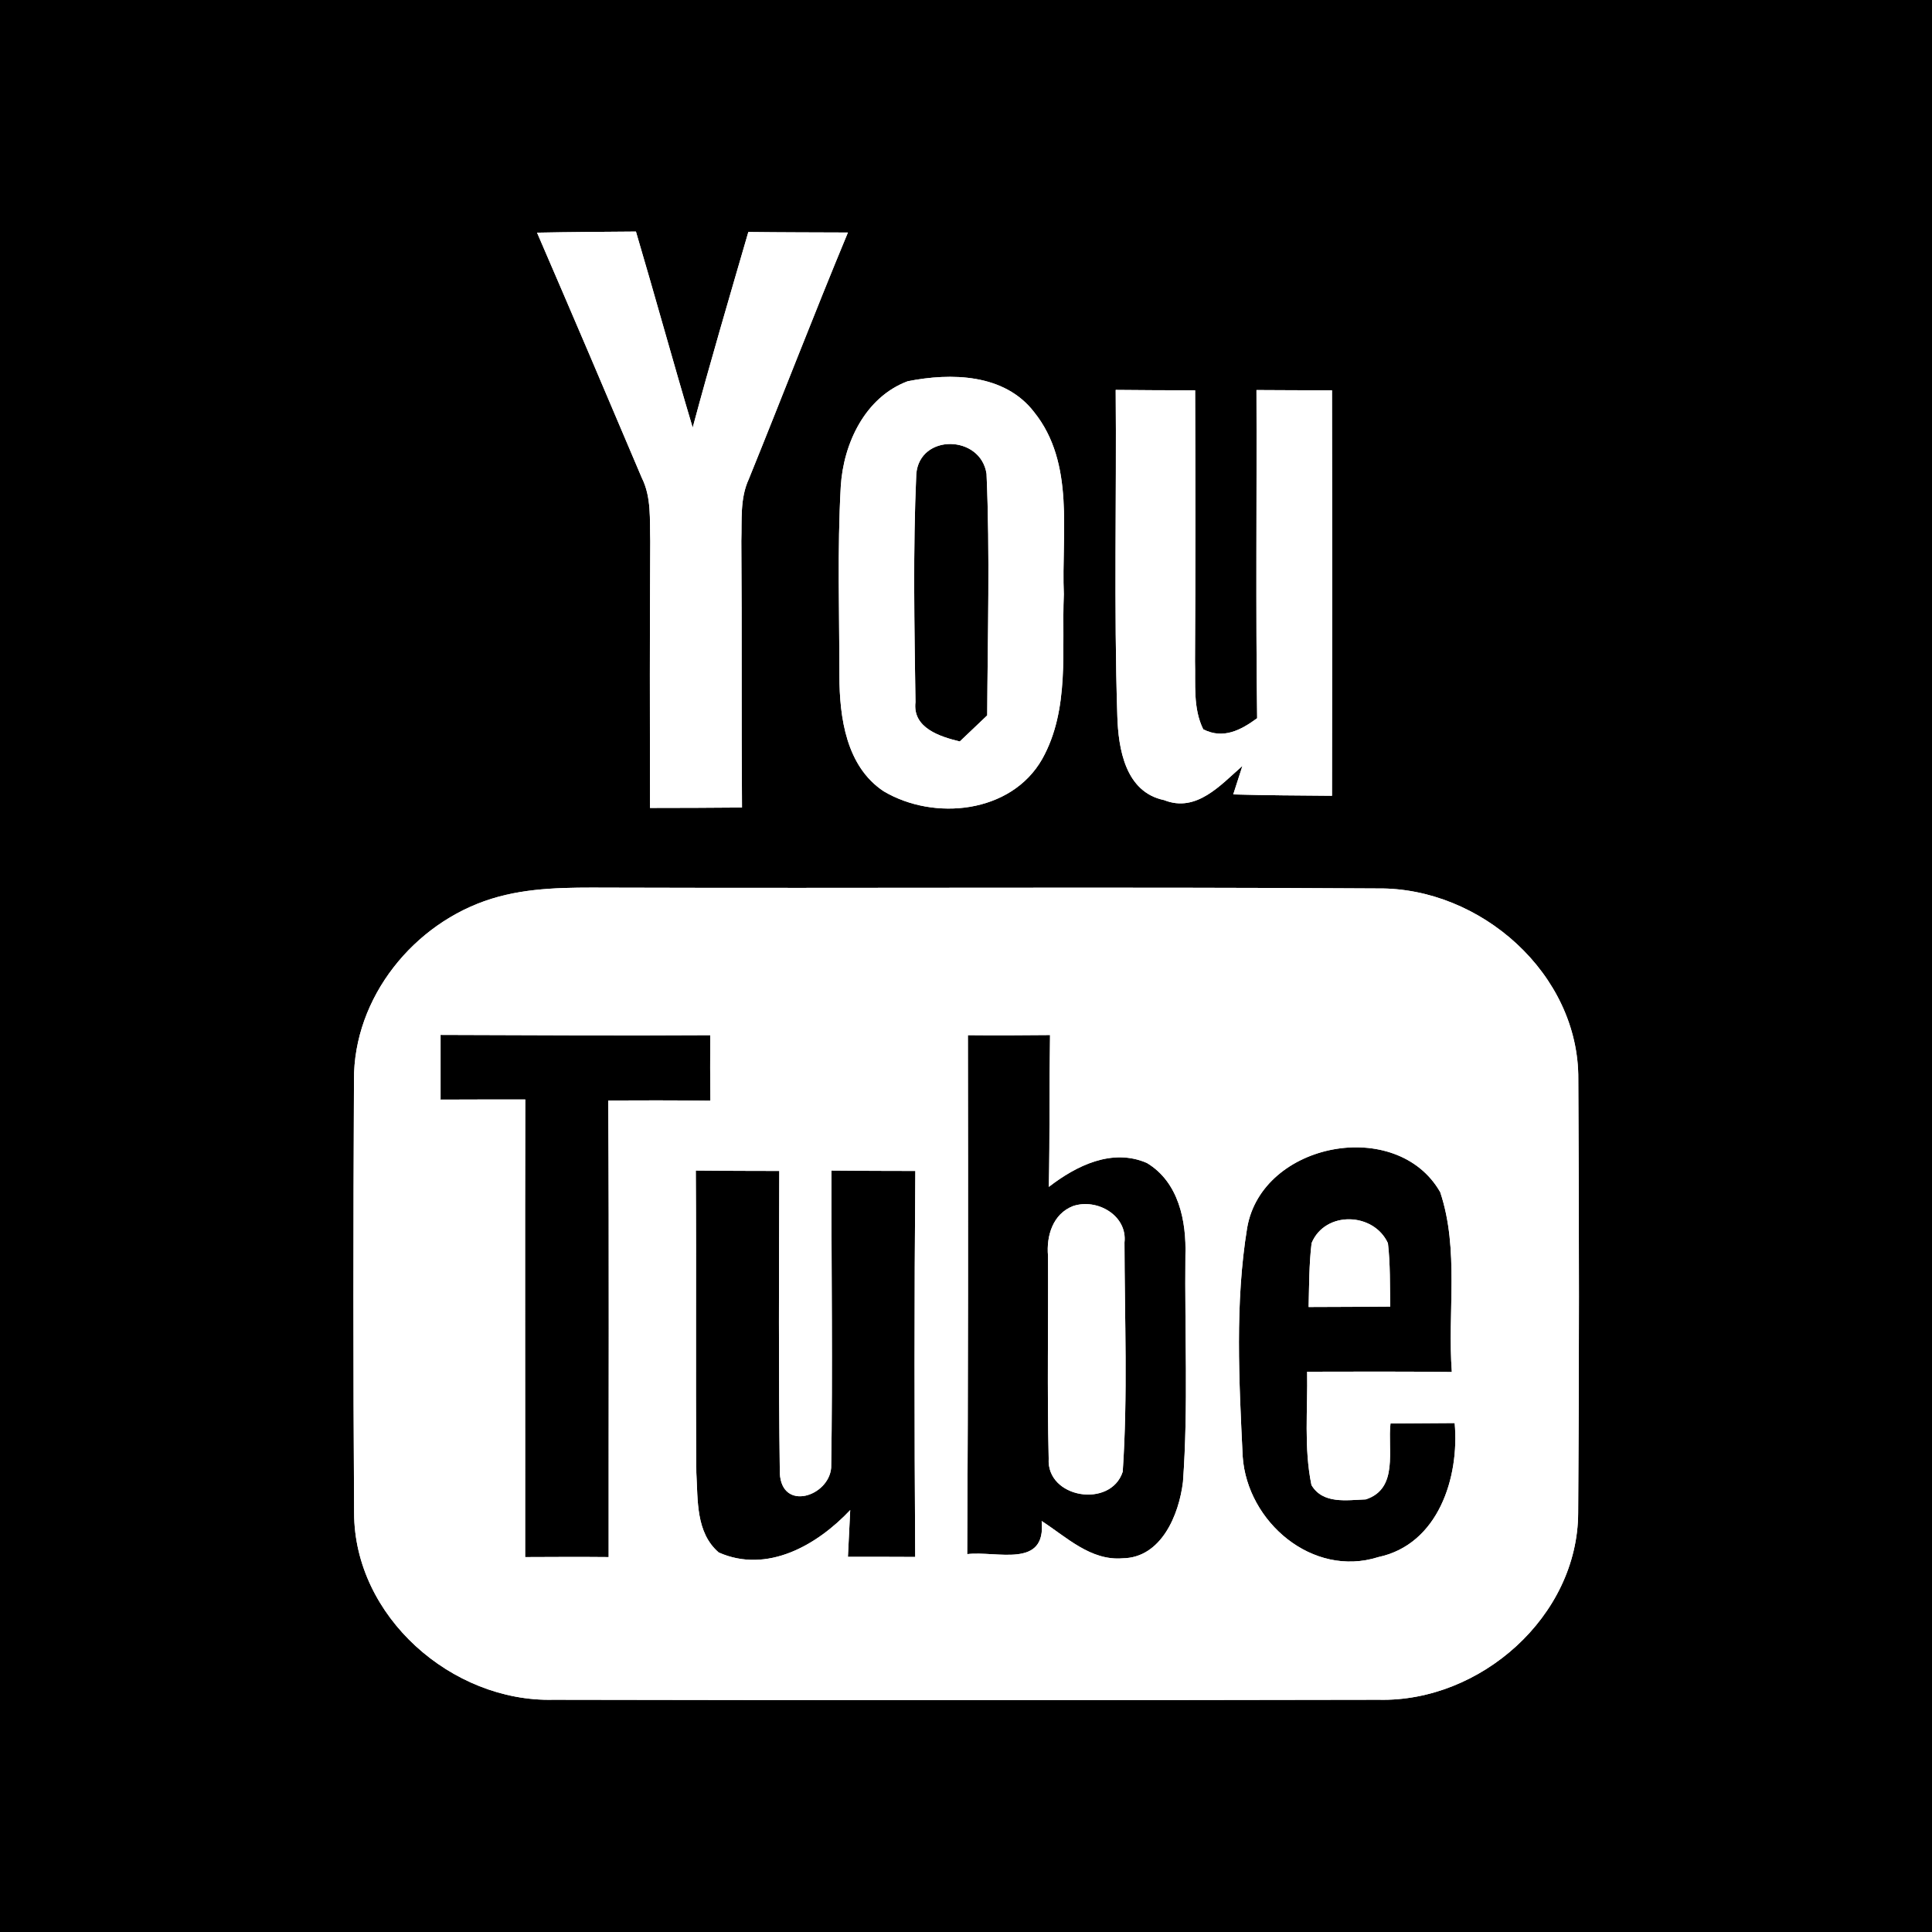
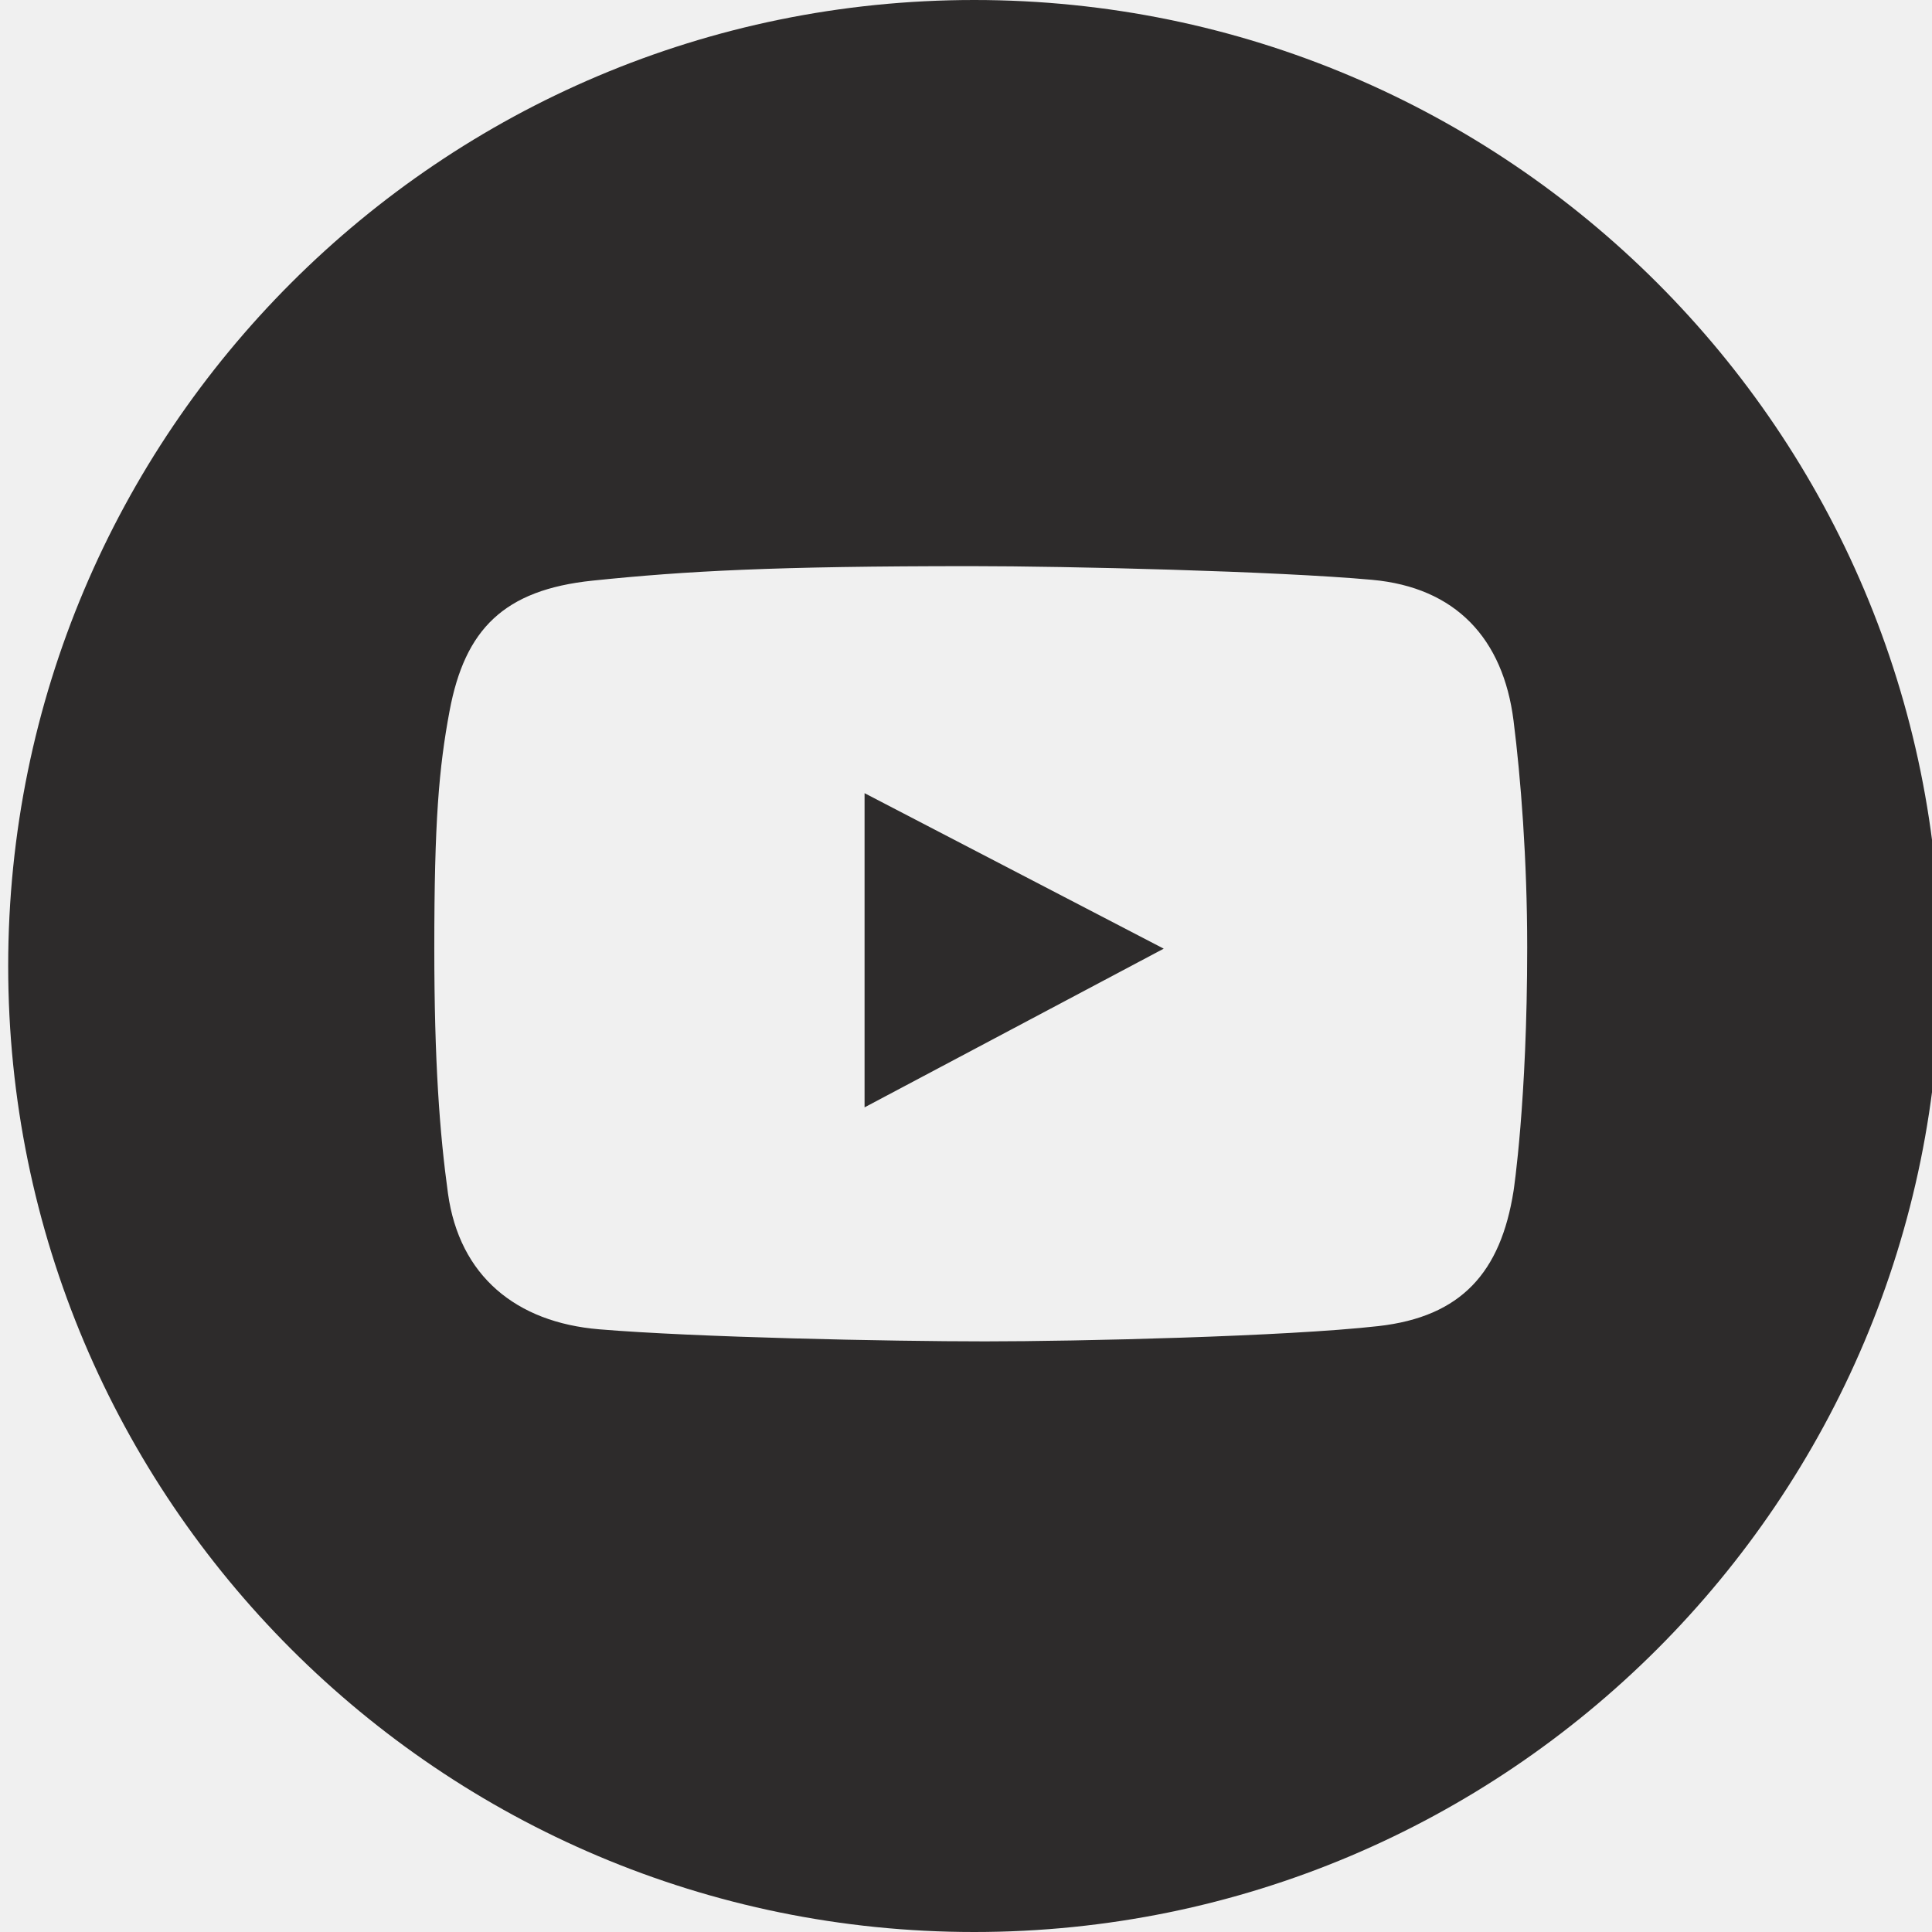
- <svg xmlns="http://www.w3.org/2000/svg" width="143pt" height="143pt" viewBox="0 0 143 143" version="1.1">
-   <g id="#000000ff">
-     <path fill="#000000" opacity="1.00" d=" M 0.00 0.00 L 143.00 0.00 L 143.00 143.00 L 0.00 143.00 L 0.00 0.00 M 39.75 17.22 C 42.36 23.26 44.94 29.31 47.50 35.36 C 48.23 36.81 48.08 38.46 48.13 40.03 C 48.09 46.62 48.10 53.21 48.11 59.80 C 50.38 59.80 52.65 59.79 54.92 59.77 C 54.87 53.19 54.92 46.61 54.87 40.03 C 54.92 38.50 54.76 36.90 55.42 35.47 C 57.89 29.39 60.24 23.27 62.76 17.21 C 60.30 17.20 57.84 17.20 55.39 17.17 C 53.99 21.99 52.57 26.80 51.27 31.65 C 49.83 26.83 48.50 21.97 47.07 17.14 C 44.63 17.16 42.19 17.17 39.75 17.22 M 67.18 28.22 C 64.03 29.40 62.42 32.83 62.23 36.02 C 61.97 40.69 62.13 45.37 62.13 50.05 C 62.14 53.10 62.63 56.73 65.41 58.57 C 69.14 60.78 74.85 60.21 77.14 56.18 C 79.21 52.48 78.57 48.05 78.74 43.98 C 78.55 39.48 79.59 34.30 76.54 30.50 C 74.35 27.65 70.39 27.58 67.18 28.22 M 82.58 28.86 C 82.65 36.90 82.44 44.94 82.70 52.97 C 82.77 55.41 83.29 58.63 86.16 59.22 C 88.56 60.18 90.35 58.09 91.96 56.69 L 91.28 58.80 C 93.72 58.87 96.15 58.88 98.59 58.90 C 98.61 48.89 98.61 38.89 98.59 28.89 C 96.73 28.89 94.86 28.88 93.00 28.87 C 93.03 36.97 92.94 45.06 93.05 53.16 C 91.85 54.04 90.54 54.74 89.06 53.98 C 88.29 52.42 88.50 50.64 88.45 48.96 C 88.49 42.27 88.48 35.58 88.46 28.89 C 86.50 28.89 84.54 28.88 82.58 28.86 M 36.39 66.52 C 30.64 68.30 26.16 73.83 26.20 79.95 C 26.15 90.62 26.14 101.30 26.21 111.98 C 26.22 119.65 33.44 125.99 40.95 125.81 C 61.32 125.85 81.69 125.85 102.05 125.81 C 109.57 125.99 116.79 119.64 116.81 111.97 C 116.89 101.28 116.88 90.58 116.82 79.89 C 116.88 72.09 109.58 65.67 101.97 65.76 C 82.96 65.64 63.94 65.76 44.93 65.70 C 42.07 65.69 39.15 65.66 36.39 66.52 Z" />
-     <path fill="#000000" opacity="1.00" d=" M 67.82 35.09 C 68.06 32.08 72.59 32.17 73.02 35.07 C 73.28 41.02 73.10 46.99 73.07 52.95 C 72.56 53.44 71.55 54.40 71.04 54.88 C 69.59 54.53 67.53 53.89 67.76 51.97 C 67.68 46.35 67.57 40.71 67.82 35.09 Z" />
-     <path fill="#000000" opacity="1.00" d=" M 71.64 76.62 C 73.66 76.64 75.69 76.63 77.72 76.61 C 77.66 80.36 77.71 84.10 77.63 87.85 C 79.66 86.28 82.32 84.96 84.89 86.08 C 87.25 87.50 87.82 90.38 87.74 92.93 C 87.68 98.51 87.96 104.11 87.56 109.68 C 87.27 112.11 85.96 115.30 83.10 115.34 C 80.73 115.54 78.94 113.77 77.10 112.58 C 77.45 116.14 73.78 114.77 71.59 115.03 C 71.66 102.22 71.66 89.42 71.64 76.62 M 79.42 89.27 C 77.93 89.85 77.44 91.47 77.57 92.95 C 77.60 97.95 77.50 102.95 77.62 107.95 C 77.44 110.91 82.22 111.66 83.10 108.93 C 83.48 103.29 83.24 97.62 83.23 91.97 C 83.46 89.96 81.19 88.67 79.42 89.27 Z" />
-     <path fill="#000000" opacity="1.00" d=" M 32.61 76.60 C 39.26 76.62 45.91 76.66 52.57 76.62 C 52.56 78.24 52.56 79.85 52.58 81.47 C 50.05 81.44 47.54 81.44 45.02 81.46 C 45.09 92.72 45.04 103.98 45.05 115.25 C 42.99 115.23 40.93 115.24 38.87 115.25 C 38.88 103.96 38.85 92.67 38.88 81.38 C 36.79 81.38 34.70 81.38 32.61 81.39 C 32.61 79.80 32.61 78.20 32.61 76.60 Z" />
-     <path fill="#000000" opacity="1.00" d=" M 92.31 90.88 C 93.41 84.52 103.41 82.65 106.60 88.24 C 108.02 92.49 107.13 97.13 107.46 101.55 C 103.89 101.51 100.32 101.52 96.75 101.53 C 96.80 104.32 96.50 107.16 97.07 109.92 C 97.92 111.35 99.69 111.03 101.09 110.98 C 103.55 110.18 102.69 107.29 102.92 105.36 C 104.50 105.35 106.09 105.34 107.67 105.33 C 108.03 109.35 106.46 114.31 102.02 115.25 C 97.15 116.80 92.32 112.65 91.98 107.82 C 91.71 102.20 91.40 96.45 92.31 90.88 M 97.08 92.01 C 96.89 93.58 96.90 95.16 96.86 96.74 C 98.87 96.73 100.88 96.73 102.90 96.71 C 102.87 95.14 102.91 93.57 102.73 92.02 C 101.68 89.72 98.08 89.60 97.08 92.01 Z" />
-     <path fill="#000000" opacity="1.00" d=" M 51.50 86.64 C 53.56 86.66 55.62 86.67 57.68 86.67 C 57.66 94.13 57.62 101.59 57.72 109.04 C 57.86 111.89 61.34 110.77 61.52 108.64 C 61.64 101.31 61.53 93.97 61.54 86.64 C 63.60 86.66 65.68 86.67 67.75 86.67 C 67.67 96.19 67.68 105.71 67.74 115.24 C 66.08 115.23 64.42 115.23 62.76 115.23 C 62.80 114.37 62.89 112.63 62.93 111.77 C 60.49 114.36 56.79 116.50 53.20 114.91 C 51.49 113.44 51.66 111.04 51.54 109.00 C 51.48 101.55 51.55 94.09 51.50 86.64 Z" />
-   </g>
-   <g id="#ffffffff">
-     <path fill="#ffffff" opacity="1.00" d=" M 39.75 17.22 C 42.19 17.17 44.63 17.16 47.07 17.14 C 48.50 21.97 49.83 26.83 51.27 31.65 C 52.57 26.80 53.99 21.99 55.39 17.17 C 57.84 17.20 60.30 17.20 62.76 17.21 C 60.24 23.27 57.89 29.39 55.42 35.47 C 54.76 36.90 54.92 38.50 54.87 40.03 C 54.92 46.61 54.87 53.19 54.92 59.77 C 52.65 59.79 50.38 59.80 48.11 59.80 C 48.10 53.21 48.09 46.62 48.13 40.03 C 48.08 38.46 48.23 36.81 47.50 35.36 C 44.94 29.31 42.36 23.26 39.75 17.22 Z" />
-     <path fill="#ffffff" opacity="1.00" d=" M 67.18 28.22 C 70.39 27.58 74.35 27.65 76.54 30.50 C 79.59 34.30 78.55 39.48 78.74 43.98 C 78.57 48.05 79.21 52.48 77.14 56.18 C 74.85 60.21 69.14 60.78 65.41 58.57 C 62.63 56.73 62.14 53.10 62.13 50.05 C 62.13 45.37 61.97 40.69 62.23 36.02 C 62.42 32.83 64.03 29.40 67.18 28.22 M 67.82 35.09 C 67.57 40.71 67.68 46.35 67.76 51.97 C 67.53 53.89 69.59 54.53 71.04 54.88 C 71.55 54.40 72.56 53.44 73.07 52.95 C 73.10 46.99 73.28 41.02 73.02 35.07 C 72.59 32.17 68.06 32.08 67.82 35.09 Z" />
-     <path fill="#ffffff" opacity="1.00" d=" M 82.58 28.86 C 84.54 28.88 86.50 28.89 88.46 28.89 C 88.48 35.58 88.49 42.27 88.45 48.96 C 88.50 50.64 88.29 52.42 89.06 53.98 C 90.54 54.74 91.85 54.04 93.05 53.16 C 92.94 45.06 93.03 36.97 93.00 28.87 C 94.86 28.88 96.73 28.89 98.59 28.89 C 98.61 38.89 98.61 48.89 98.59 58.90 C 96.15 58.88 93.72 58.87 91.28 58.80 L 91.96 56.69 C 90.35 58.09 88.56 60.18 86.16 59.22 C 83.29 58.63 82.77 55.41 82.70 52.97 C 82.44 44.94 82.65 36.90 82.58 28.86 Z" />
-     <path fill="#ffffff" opacity="1.00" d=" M 36.39 66.52 C 39.15 65.66 42.07 65.69 44.93 65.70 C 63.94 65.76 82.96 65.64 101.97 65.76 C 109.58 65.67 116.88 72.09 116.82 79.89 C 116.88 90.58 116.89 101.28 116.81 111.97 C 116.79 119.64 109.57 125.99 102.05 125.81 C 81.69 125.85 61.32 125.85 40.95 125.81 C 33.44 125.99 26.22 119.65 26.21 111.98 C 26.14 101.30 26.15 90.62 26.20 79.95 C 26.16 73.83 30.64 68.30 36.39 66.52 M 71.64 76.62 C 71.66 89.42 71.66 102.22 71.59 115.03 C 73.78 114.77 77.45 116.14 77.10 112.58 C 78.94 113.77 80.73 115.54 83.10 115.34 C 85.96 115.30 87.27 112.11 87.56 109.68 C 87.96 104.11 87.68 98.51 87.74 92.93 C 87.82 90.38 87.25 87.50 84.89 86.08 C 82.32 84.96 79.66 86.28 77.63 87.85 C 77.71 84.10 77.66 80.36 77.72 76.61 C 75.69 76.63 73.66 76.64 71.64 76.62 M 32.61 76.60 C 32.61 78.20 32.61 79.80 32.61 81.39 C 34.70 81.38 36.79 81.38 38.88 81.38 C 38.85 92.67 38.88 103.96 38.87 115.25 C 40.93 115.24 42.99 115.23 45.05 115.25 C 45.04 103.98 45.09 92.72 45.02 81.46 C 47.54 81.44 50.05 81.44 52.58 81.47 C 52.56 79.85 52.56 78.24 52.57 76.62 C 45.91 76.66 39.26 76.62 32.61 76.60 M 92.31 90.88 C 91.40 96.45 91.71 102.20 91.98 107.82 C 92.32 112.65 97.15 116.80 102.02 115.25 C 106.46 114.31 108.03 109.35 107.67 105.33 C 106.09 105.34 104.50 105.35 102.92 105.36 C 102.69 107.29 103.55 110.18 101.09 110.98 C 99.69 111.03 97.92 111.35 97.07 109.92 C 96.50 107.16 96.80 104.32 96.75 101.53 C 100.32 101.52 103.89 101.51 107.46 101.55 C 107.13 97.13 108.02 92.49 106.60 88.24 C 103.41 82.65 93.41 84.52 92.31 90.88 M 51.50 86.64 C 51.55 94.09 51.48 101.55 51.54 109.00 C 51.66 111.04 51.49 113.44 53.20 114.91 C 56.79 116.50 60.49 114.36 62.93 111.77 C 62.89 112.63 62.80 114.37 62.76 115.23 C 64.42 115.23 66.08 115.23 67.74 115.24 C 67.68 105.71 67.67 96.19 67.75 86.67 C 65.68 86.67 63.60 86.66 61.54 86.64 C 61.53 93.97 61.64 101.31 61.52 108.64 C 61.34 110.77 57.86 111.89 57.72 109.04 C 57.62 101.59 57.66 94.13 57.68 86.67 C 55.62 86.67 53.56 86.66 51.50 86.64 Z" />
-     <path fill="#ffffff" opacity="1.00" d=" M 79.42 89.27 C 81.19 88.67 83.46 89.96 83.23 91.97 C 83.24 97.62 83.48 103.29 83.10 108.93 C 82.22 111.66 77.44 110.91 77.62 107.95 C 77.50 102.95 77.60 97.95 77.57 92.95 C 77.44 91.47 77.93 89.85 79.42 89.27 Z" />
-     <path fill="#ffffff" opacity="1.00" d=" M 97.08 92.01 C 98.08 89.60 101.68 89.72 102.73 92.02 C 102.91 93.57 102.87 95.14 102.90 96.71 C 100.88 96.73 98.87 96.73 96.86 96.74 C 96.90 95.16 96.89 93.58 97.08 92.01 Z" />
+ <svg xmlns="http://www.w3.org/2000/svg" version="1.1" id="Layer_1" x="0px" y="0px" viewBox="0 0 98.624 98.624" style="enable-background:new 0 0 98.624 98.624;" xml:space="preserve">
+   <defs id="defs13" />
+   <g id="g8">
+     <g id="g4562" transform="translate(0.417899)" style="fill:#2d2b2b;fill-opacity:1">
+       <polygon id="polygon4558" points="43.716,56.528 58.987,48.427 43.716,40.49 " style="fill:#2d2b2b;fill-opacity:1" />
+       <path id="path4560" d="M 49.312,0 C 22.078,0 0,22.078 0,49.312 0,76.546 22.078,98.624 49.312,98.624 76.546,98.624 98.624,76.546 98.624,49.312 98.624,22.078 76.546,0 49.312,0 Z m 27.533,60.797 c -0.657,4.16 -2.668,6.419 -6.897,6.897 -4.726,0.534 -15.352,0.78 -20.075,0.78 -4.887,0 -14.771,-0.205 -19.705,-0.616 -4.241,-0.353 -7.135,-2.722 -7.718,-6.938 -0.424,-3.07 -0.698,-6.719 -0.698,-12.521 0,-6.459 0.233,-9.192 0.78,-12.11 0.781,-4.164 2.769,-6.181 7.307,-6.65 4.762,-0.493 9.264,-0.739 19.336,-0.739 4.924,0 15.54,0.255 20.444,0.698 4.283,0.387 6.696,3.007 7.225,7.184 0.369,2.915 0.698,7.088 0.698,11.577 0.001,7.881 -0.697,12.438 -0.697,12.438 z" style="fill:#2d2b2b;fill-opacity:1" />
+     </g>
  </g>
</svg>
